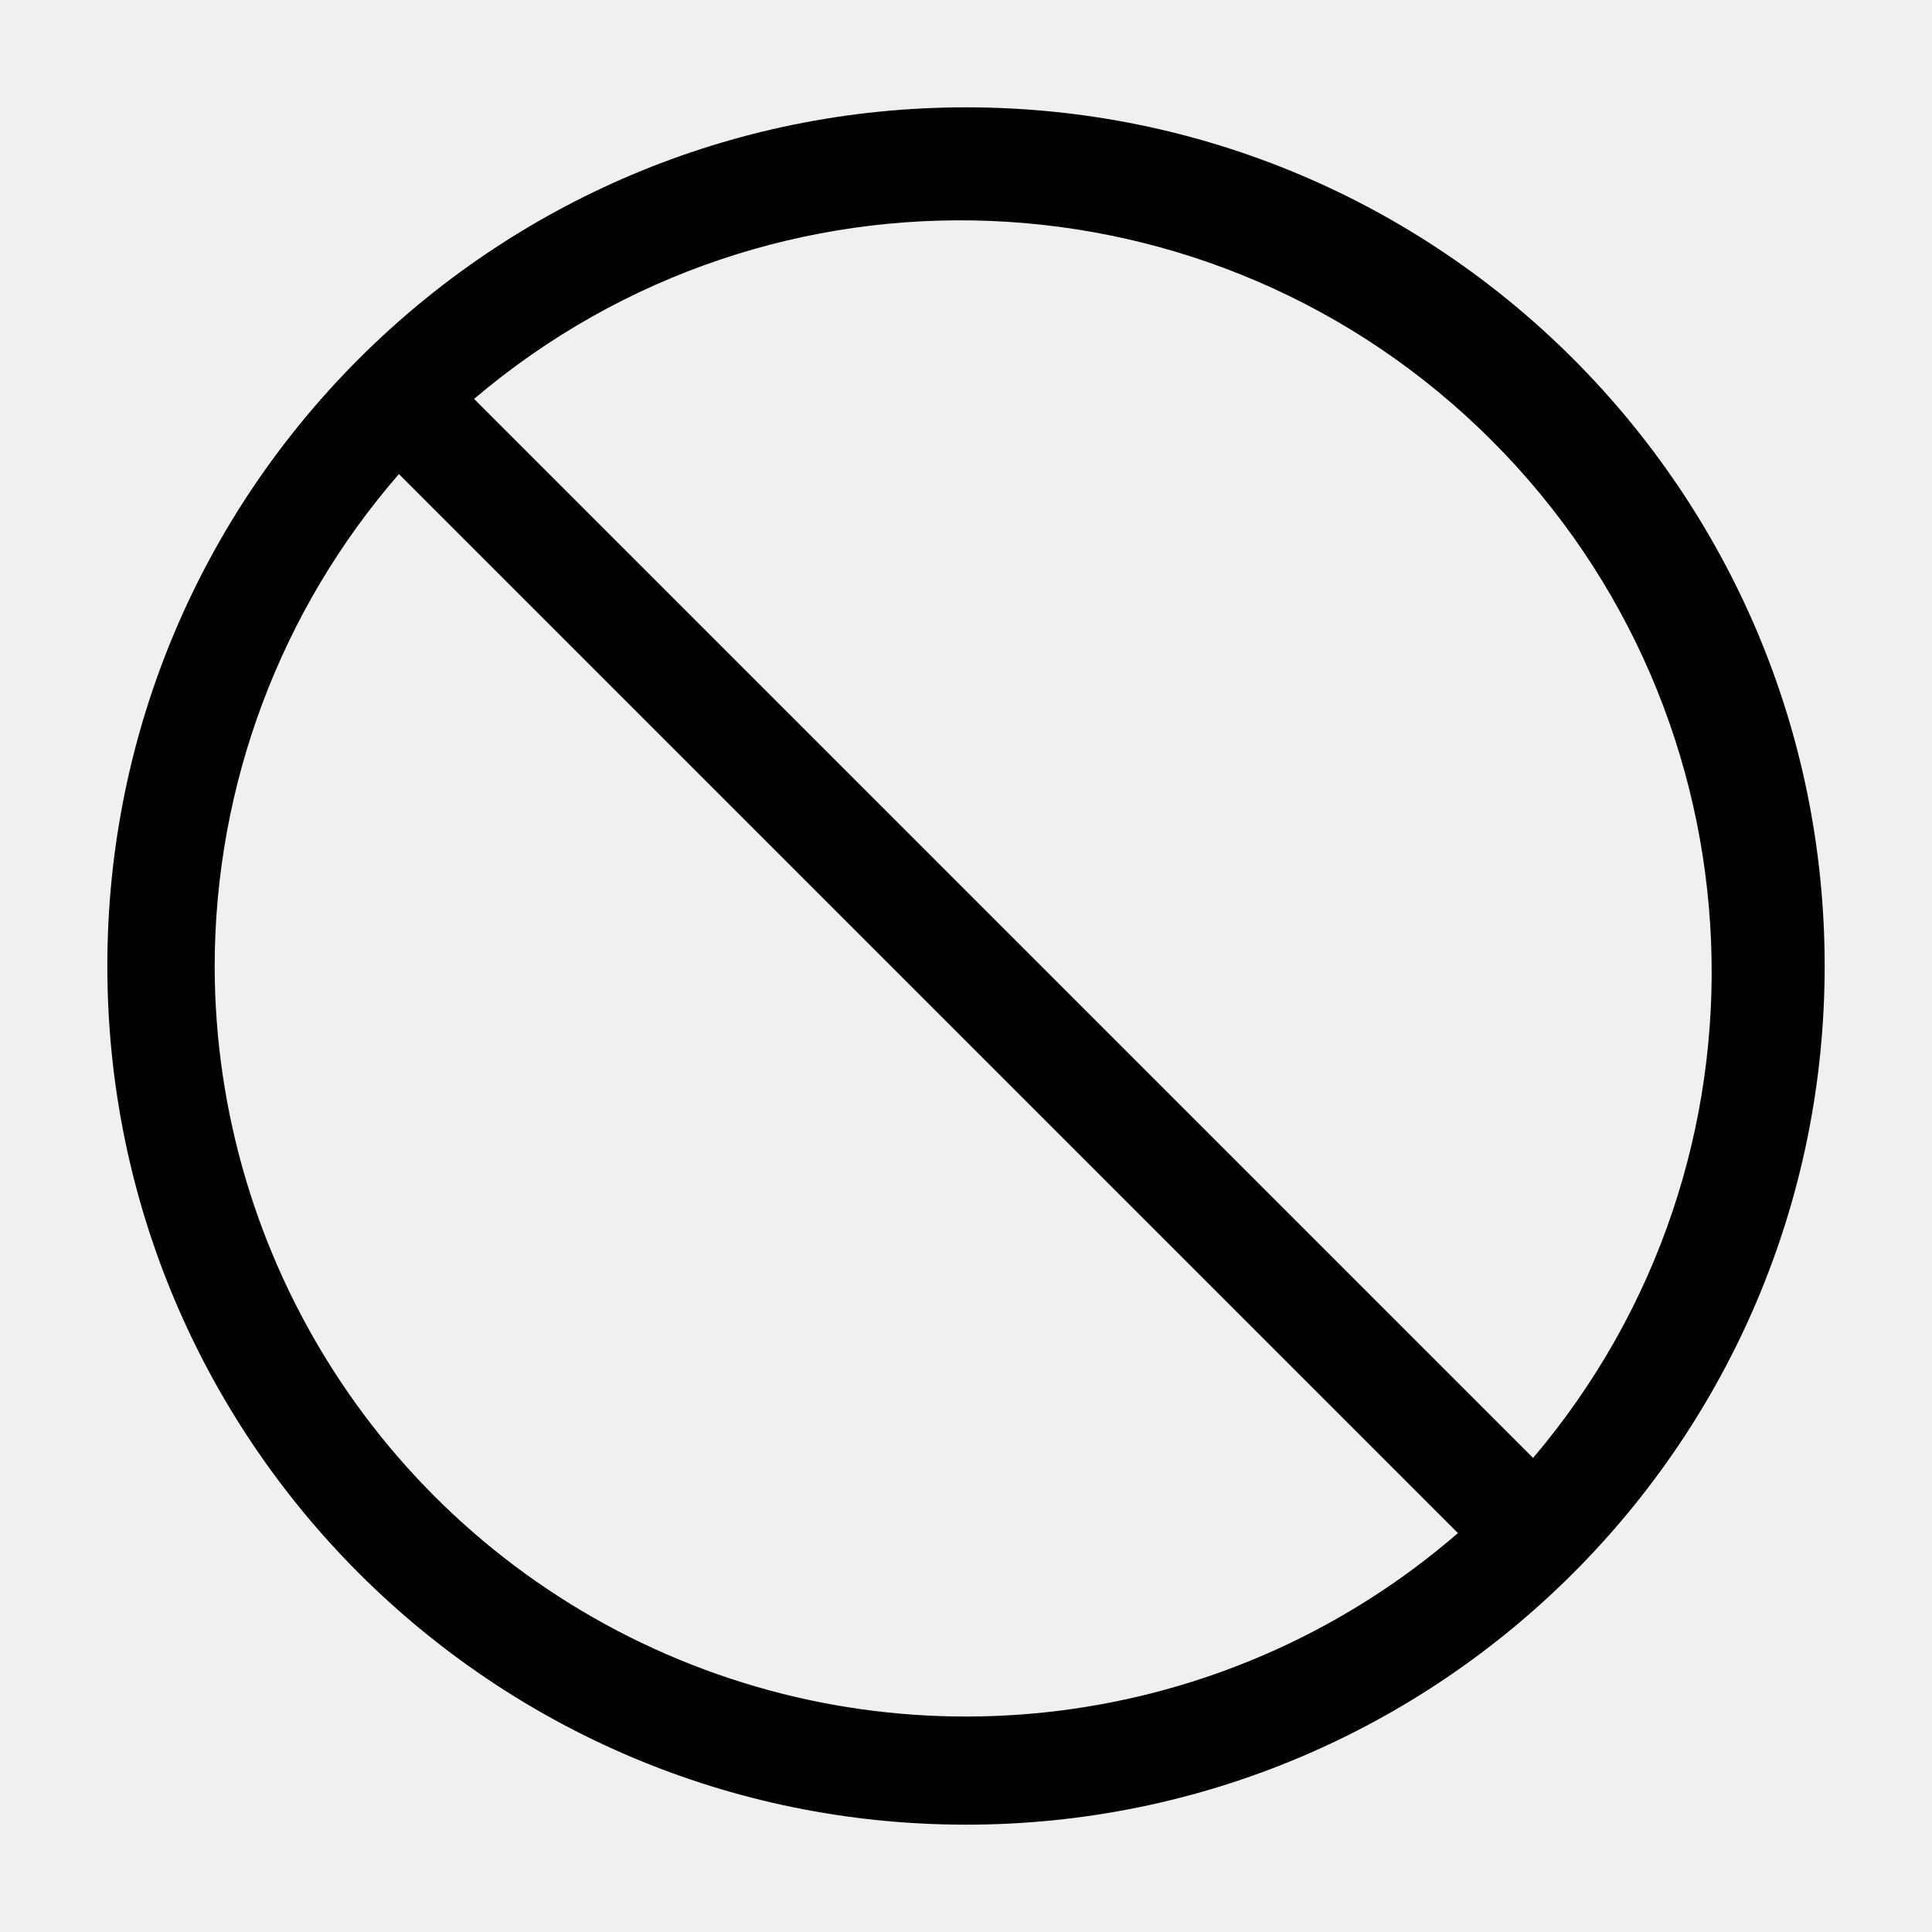
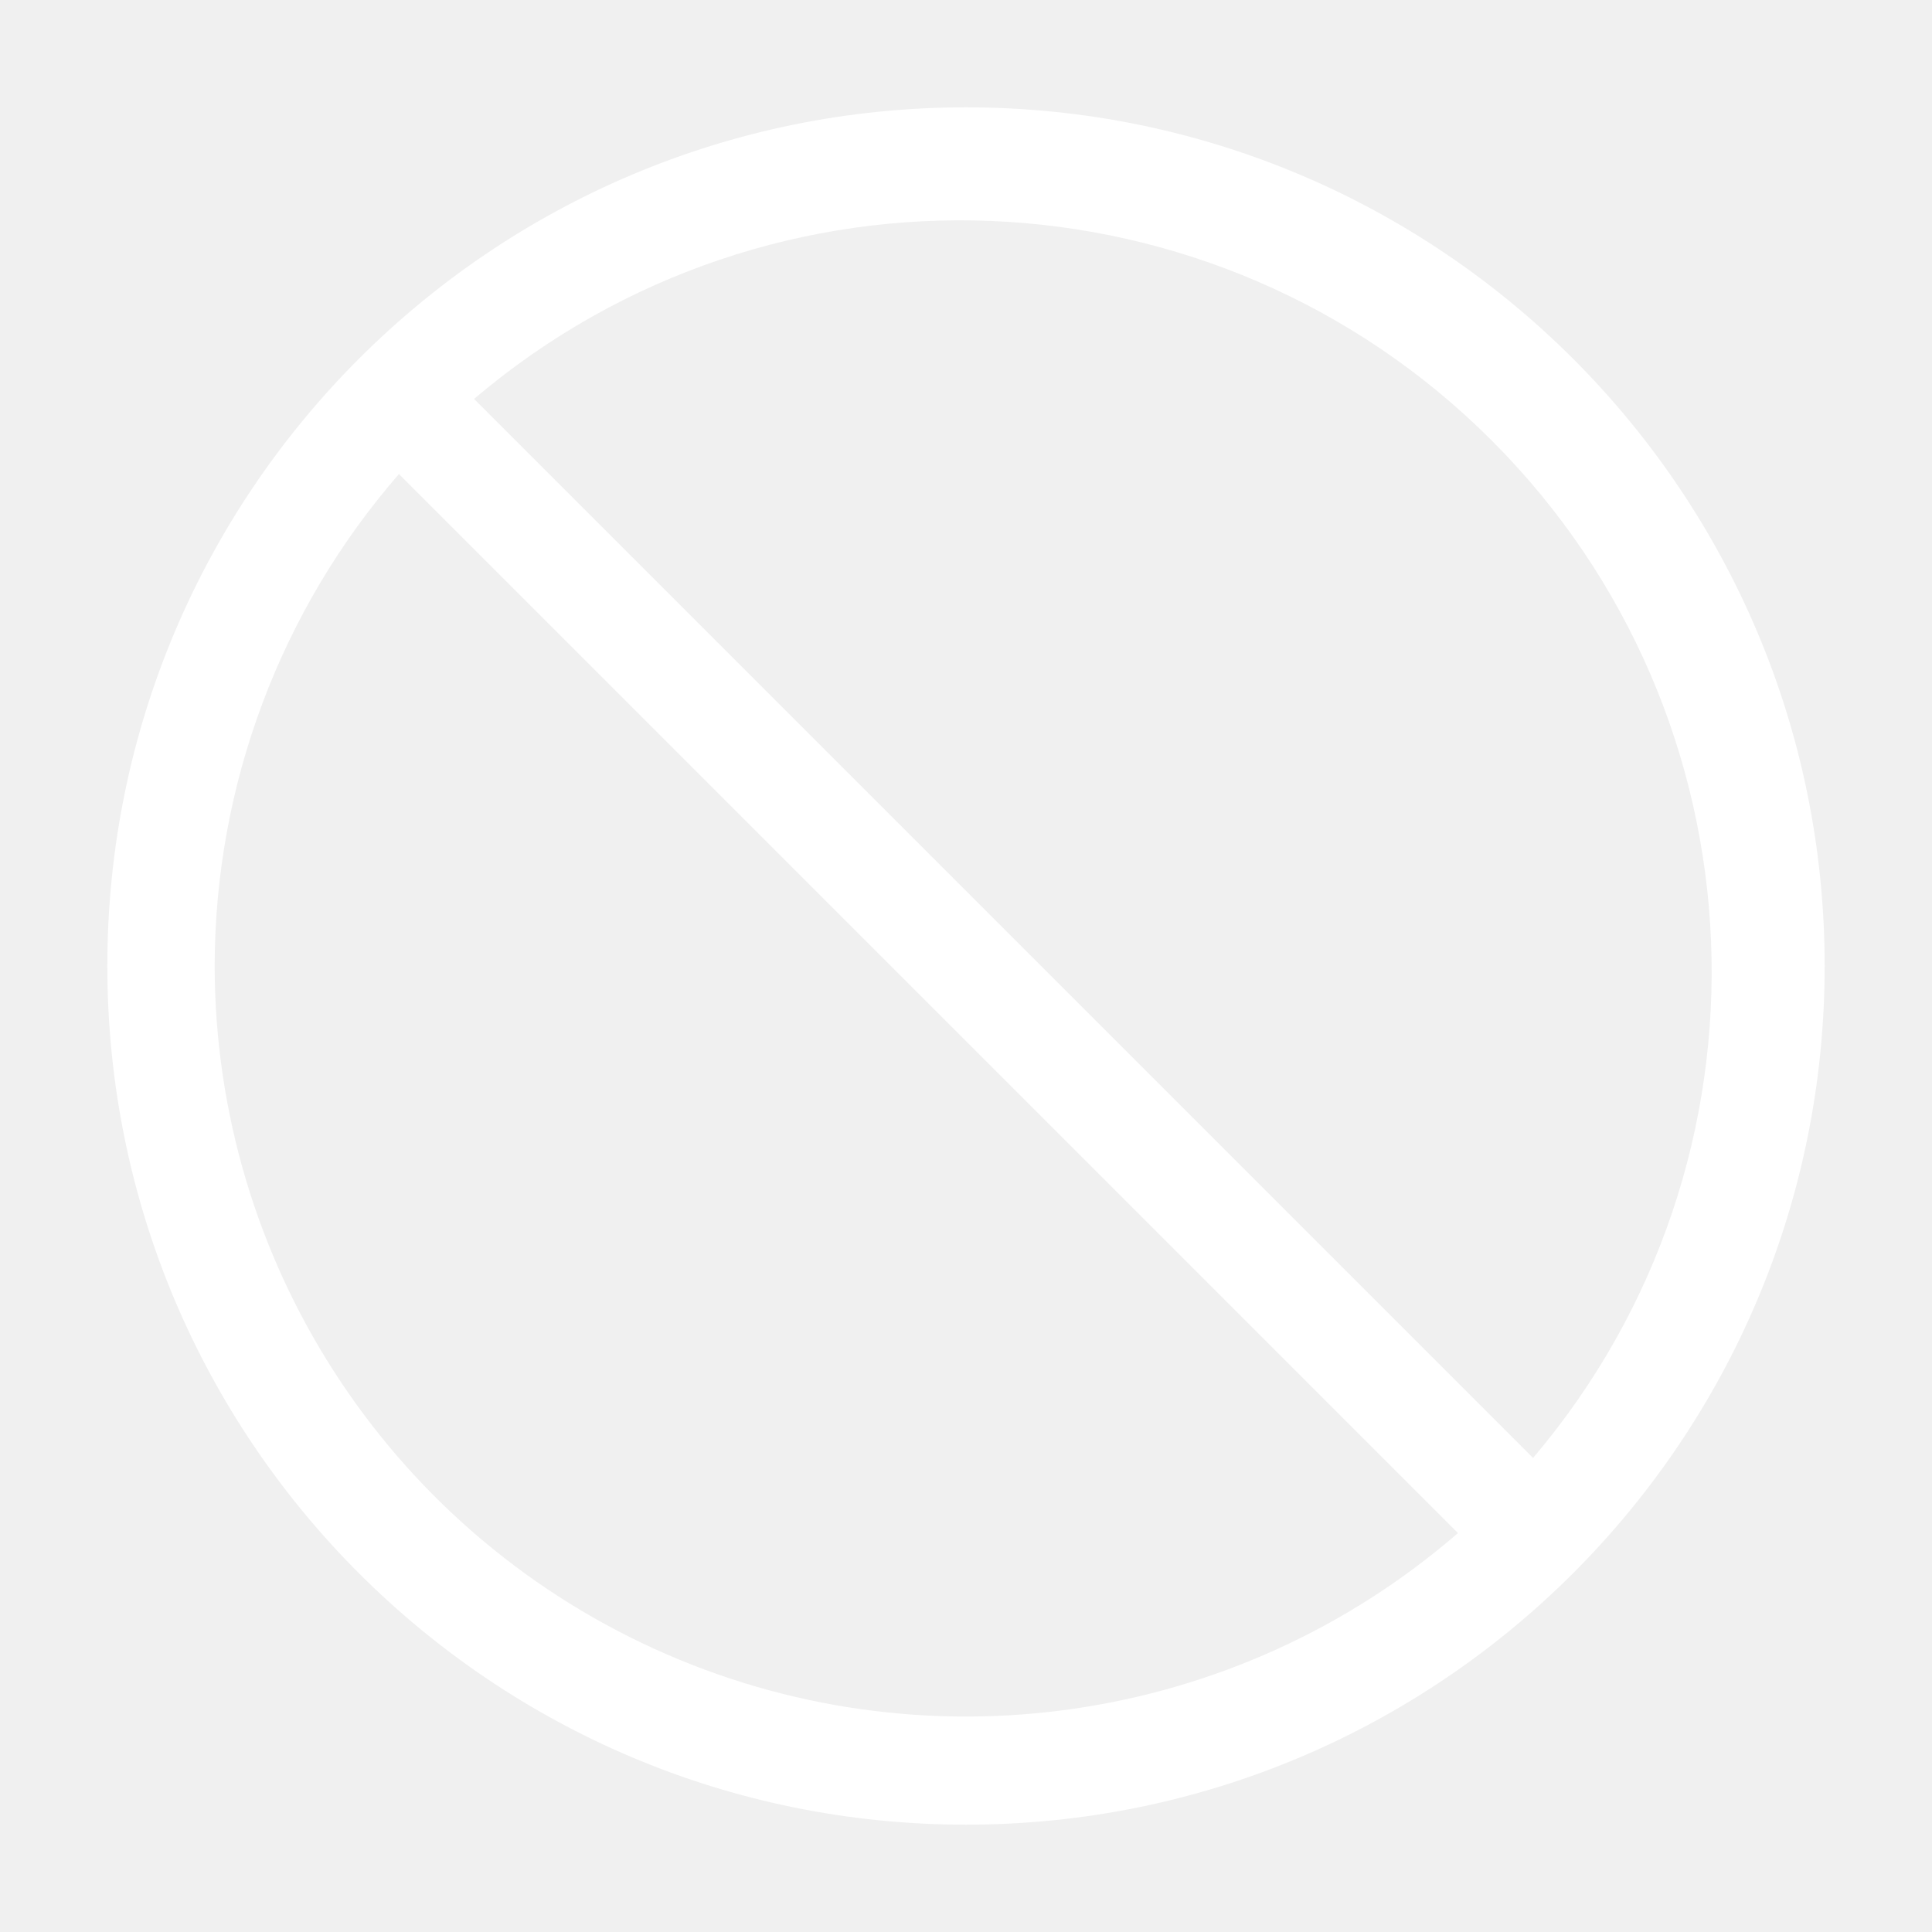
<svg xmlns="http://www.w3.org/2000/svg" width="24" height="24" viewBox="0 0 1.08 1.08">
-   <path class="clr-i-outline clr-i-outline-path-1" d="M.54.06a.48.48 0 1 0 .48.48.48.48 0 0 0-.48-.48M.12.54A.42.42 0 0 1 .223.265l.592.592A.42.42 0 0 1 .12.54m.737.275L.265.223a.42.42 0 0 1 .592.592" />
+   <path class="clr-i-outline clr-i-outline-path-1" d="M.54.06a.48.48 0 1 0 .48.48.48.48 0 0 0-.48-.48M.12.54A.42.42 0 0 1 .223.265l.592.592A.42.42 0 0 1 .12.54m.737.275L.265.223a.42.42 0 0 1 .592.592" fill="#fff" />
  <path d="M0 0h1.08v1.08H0z" fill="none" />
</svg>
